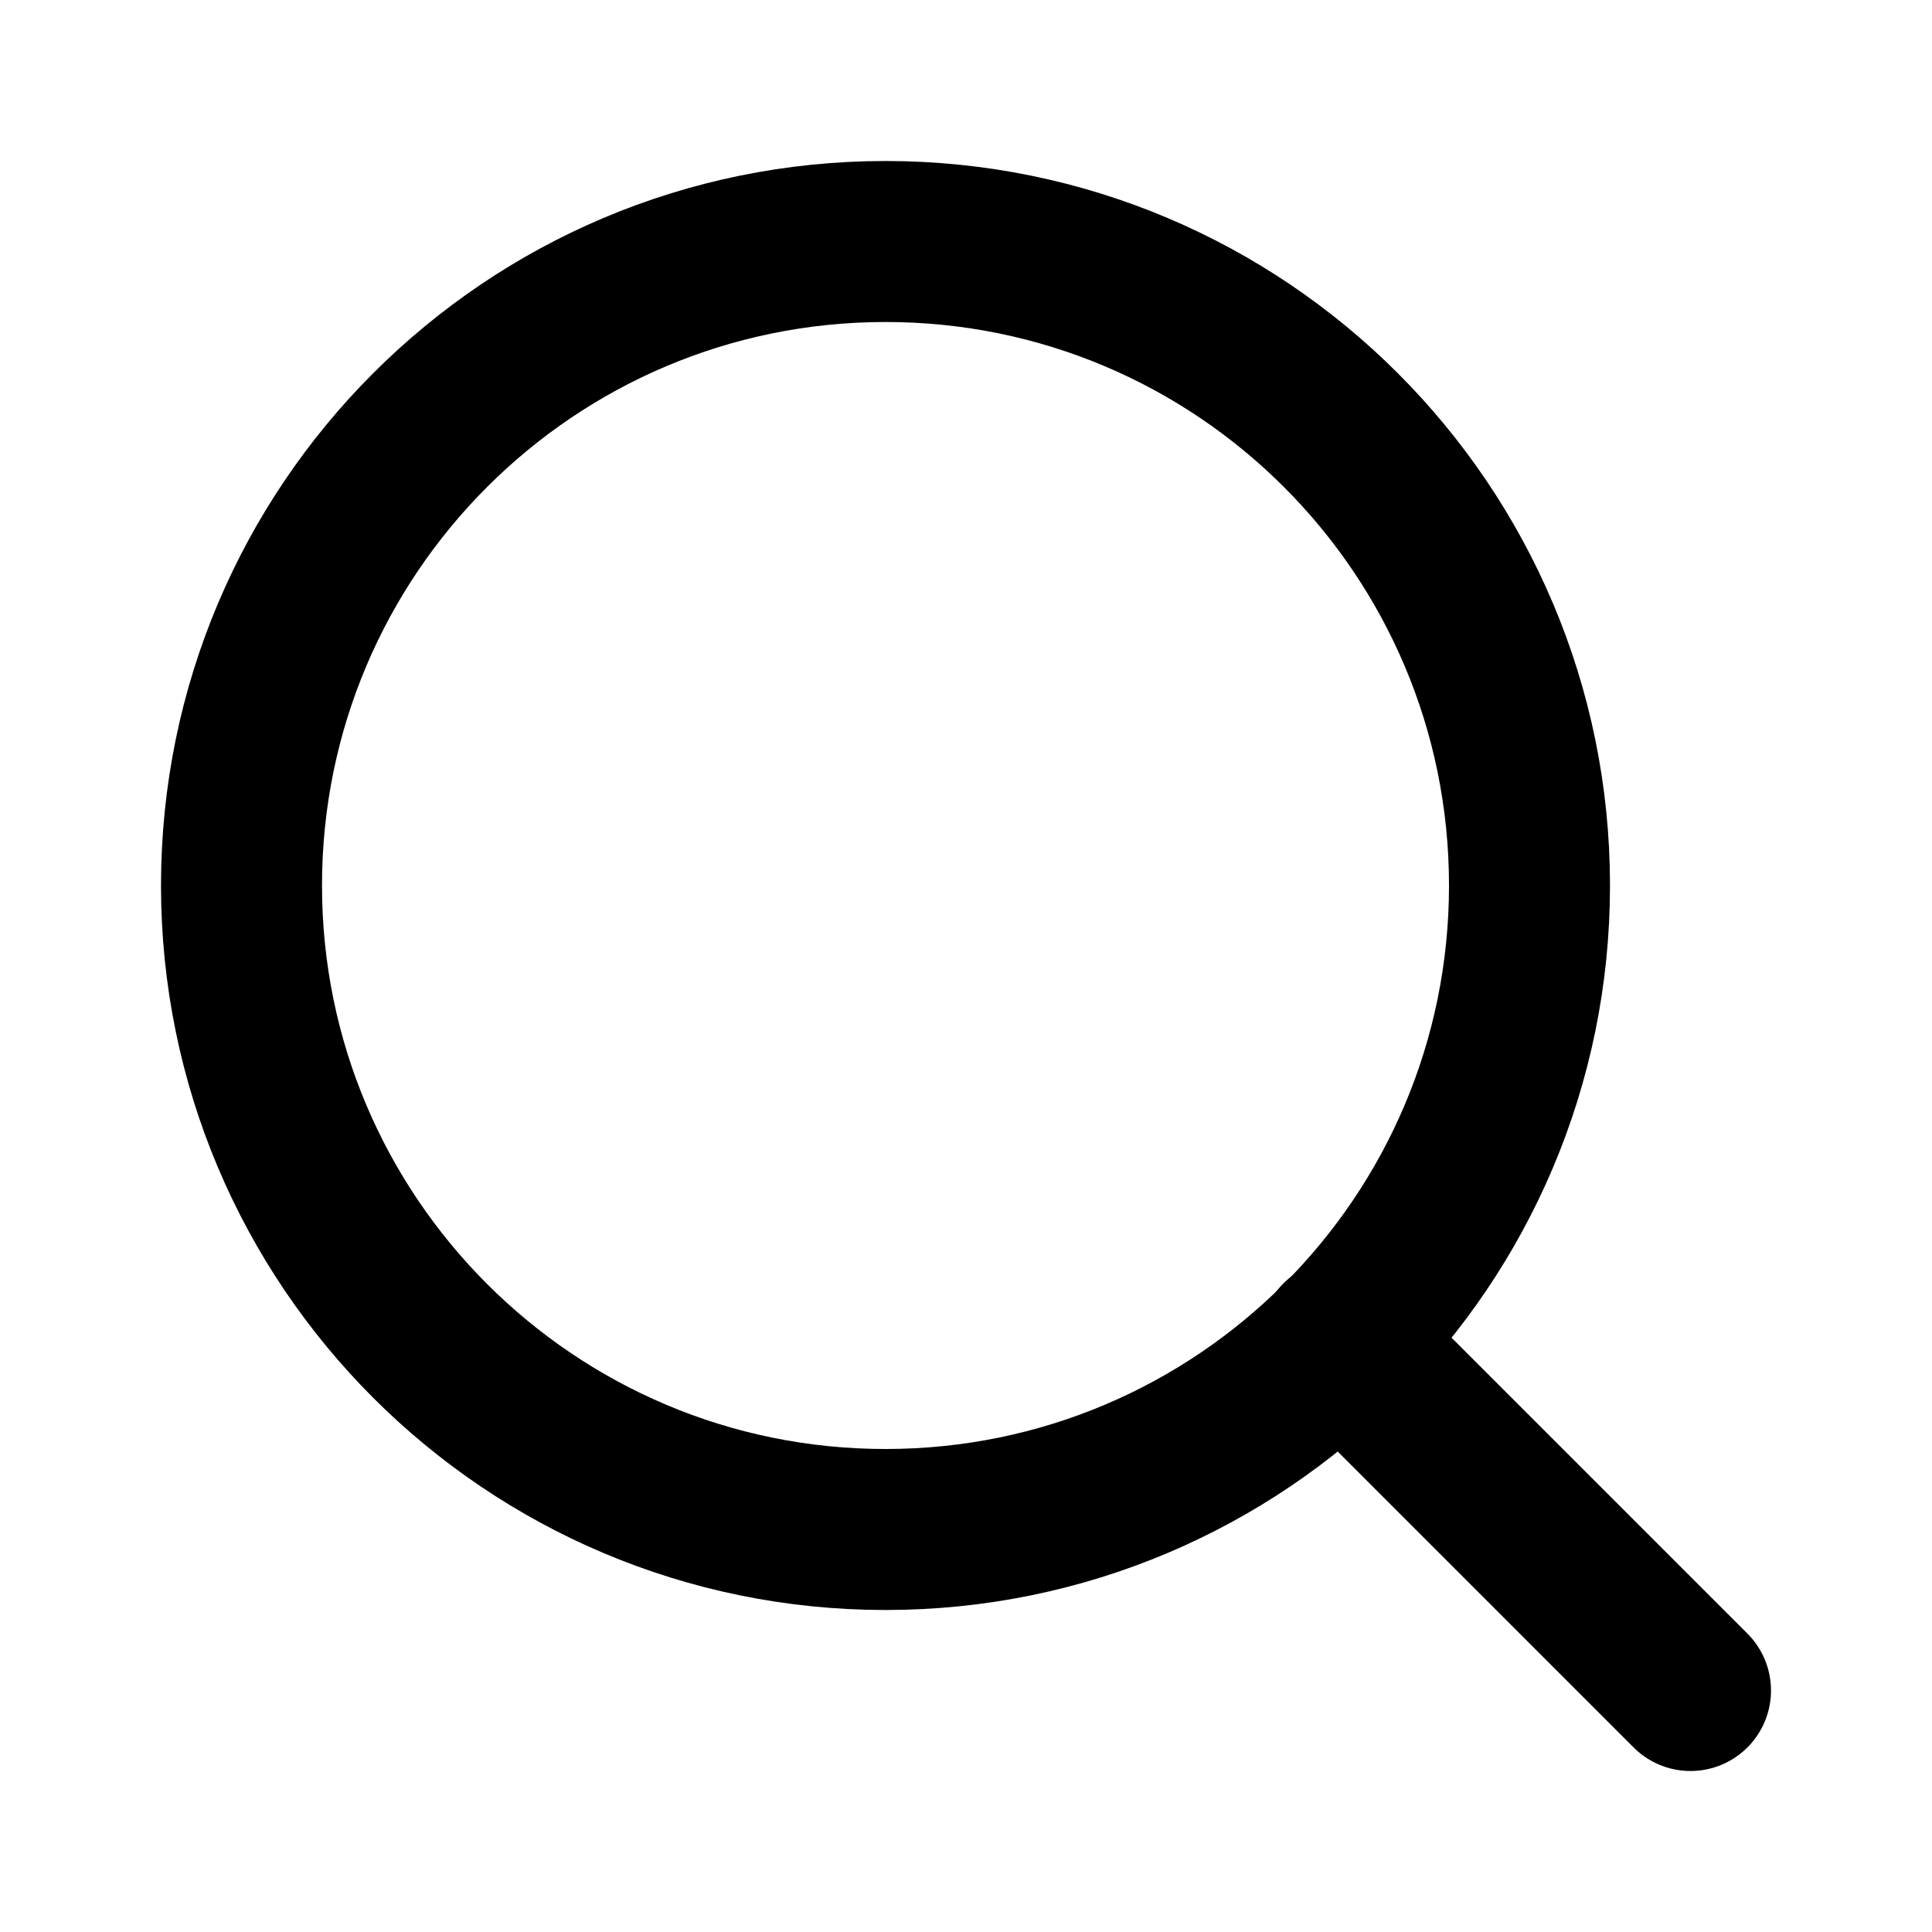
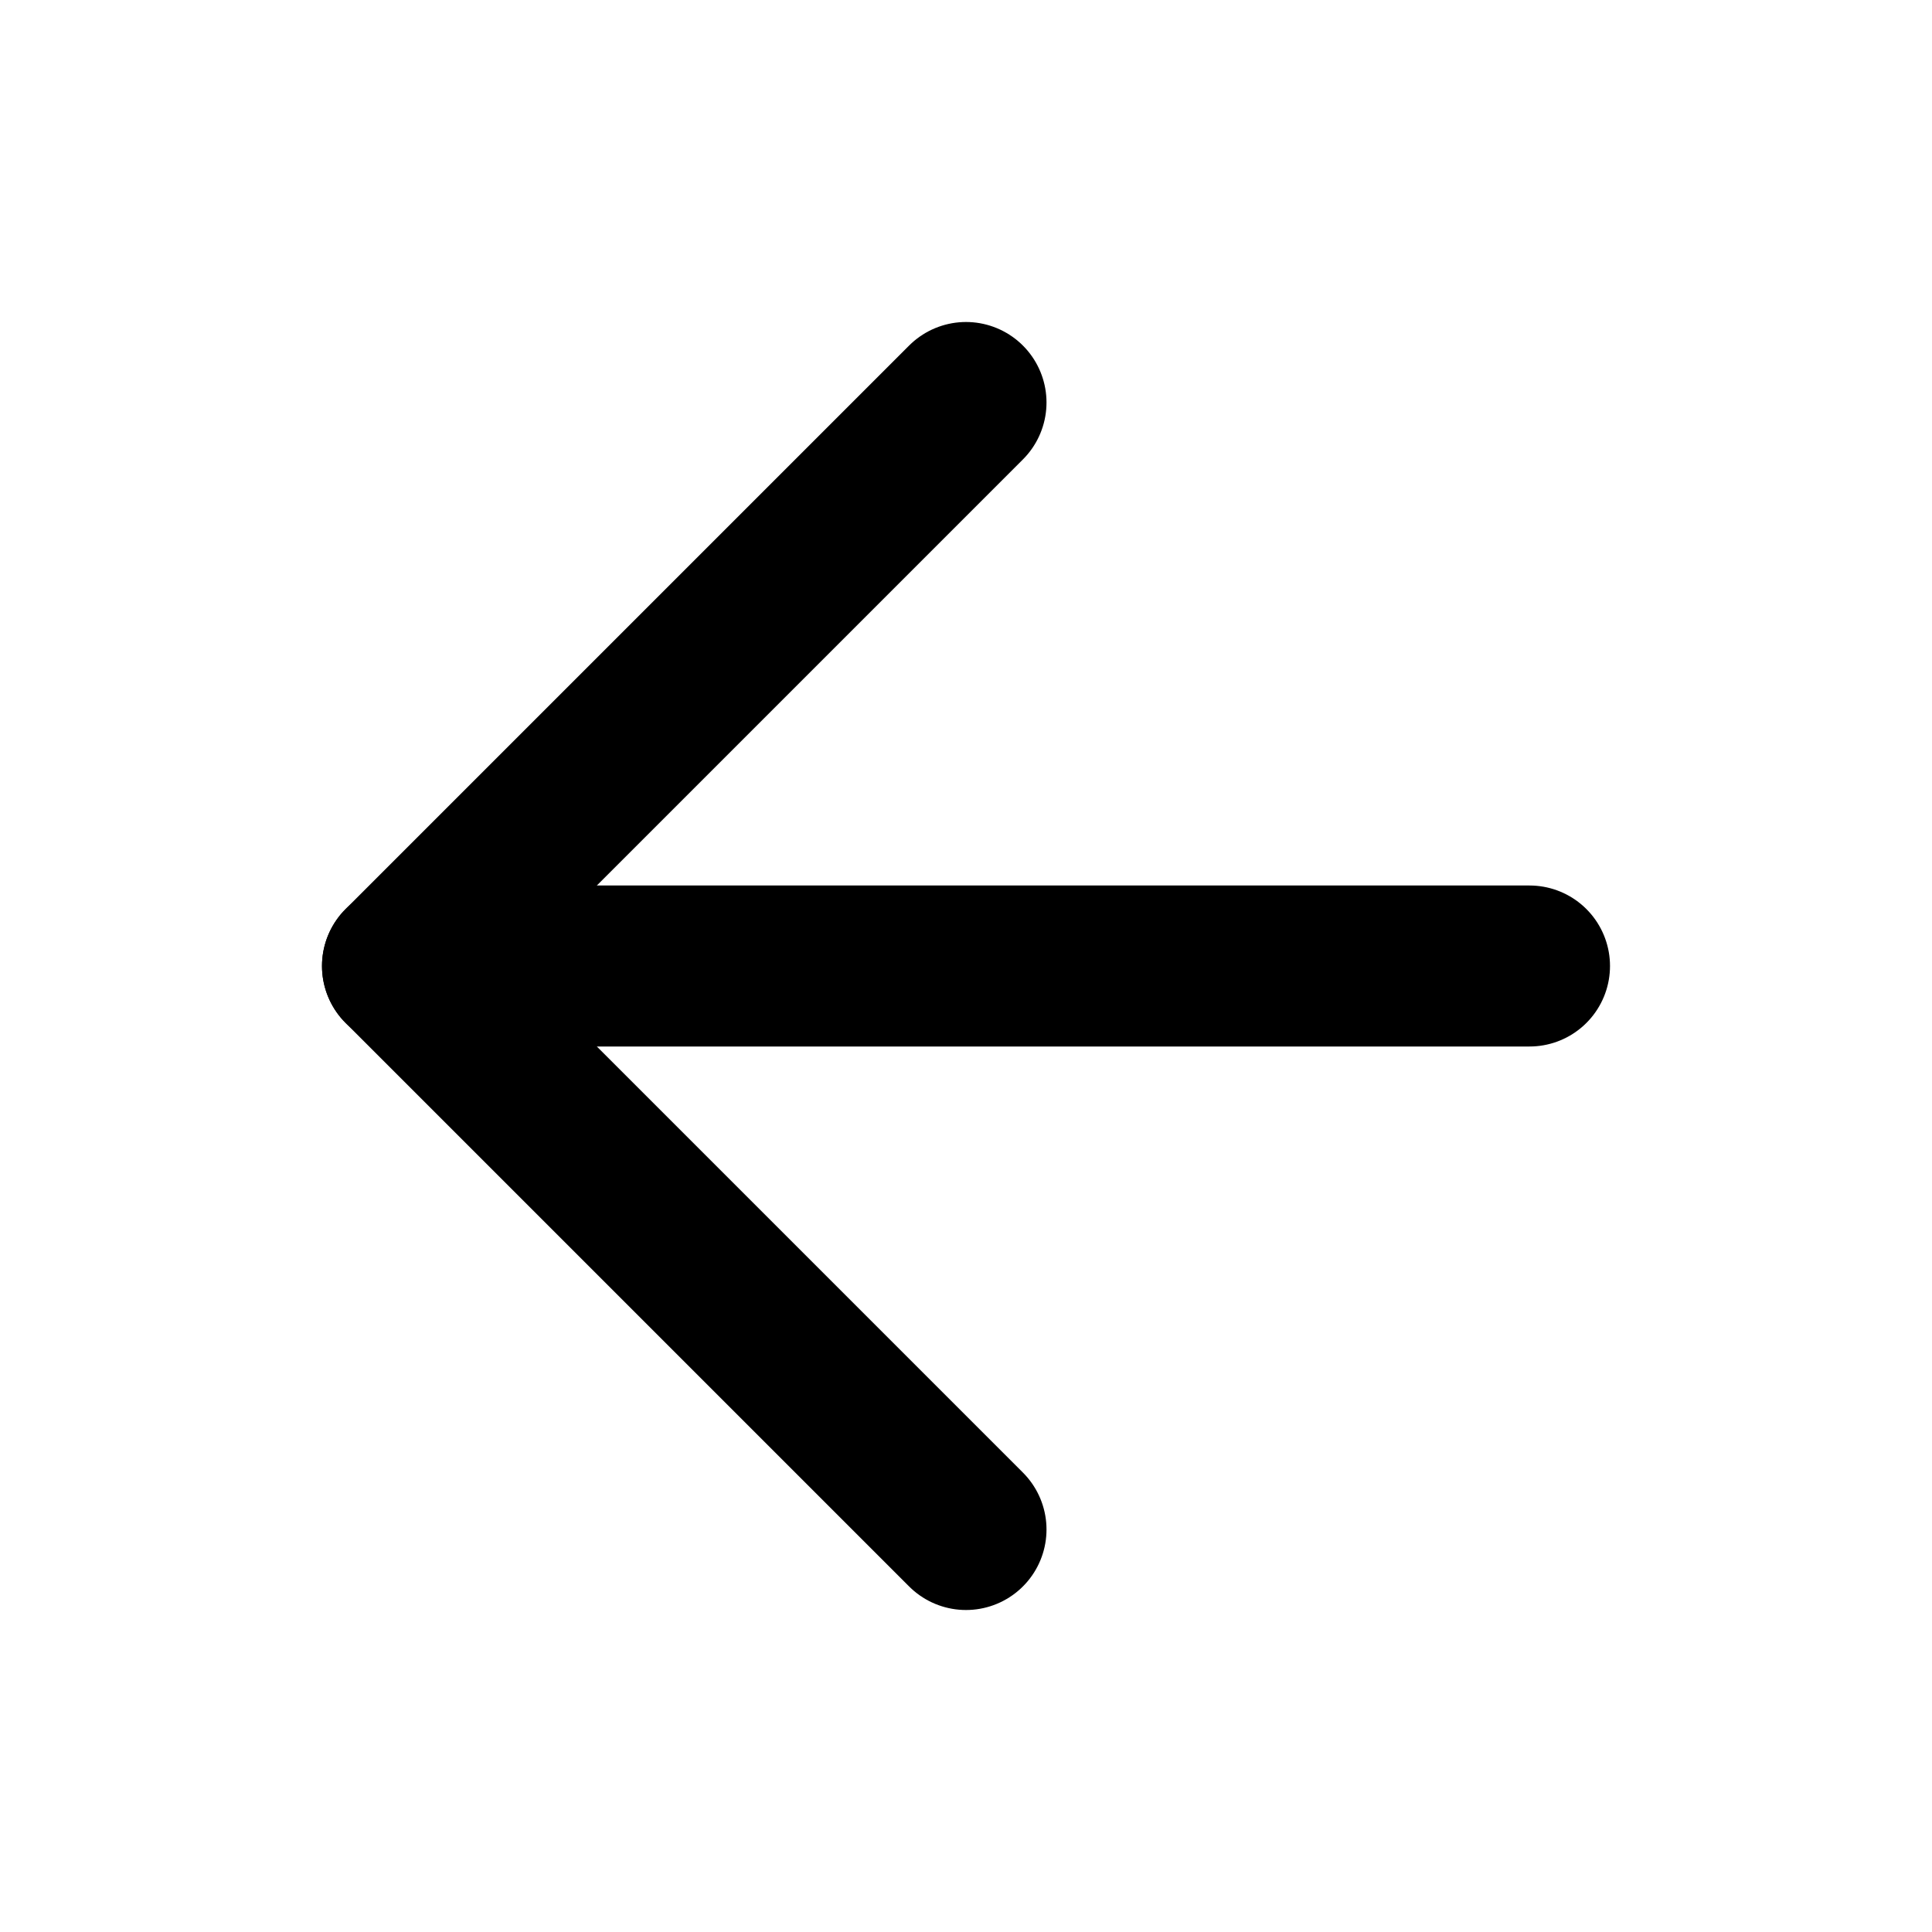
<svg xmlns="http://www.w3.org/2000/svg" width="24" height="24" viewBox="0 0 24 24" fill="none" stroke="currentColor" stroke-width="2" stroke-linecap="round" stroke-linejoin="round">
-   <circle cx="11" cy="11" r="8" />
-   <path d="M21 21l-4.35-4.35" />
+   <line x1="19" y1="12" x2="5" y2="12" />
+   <polyline points="12,19 5,12 12,5" />
</svg>
